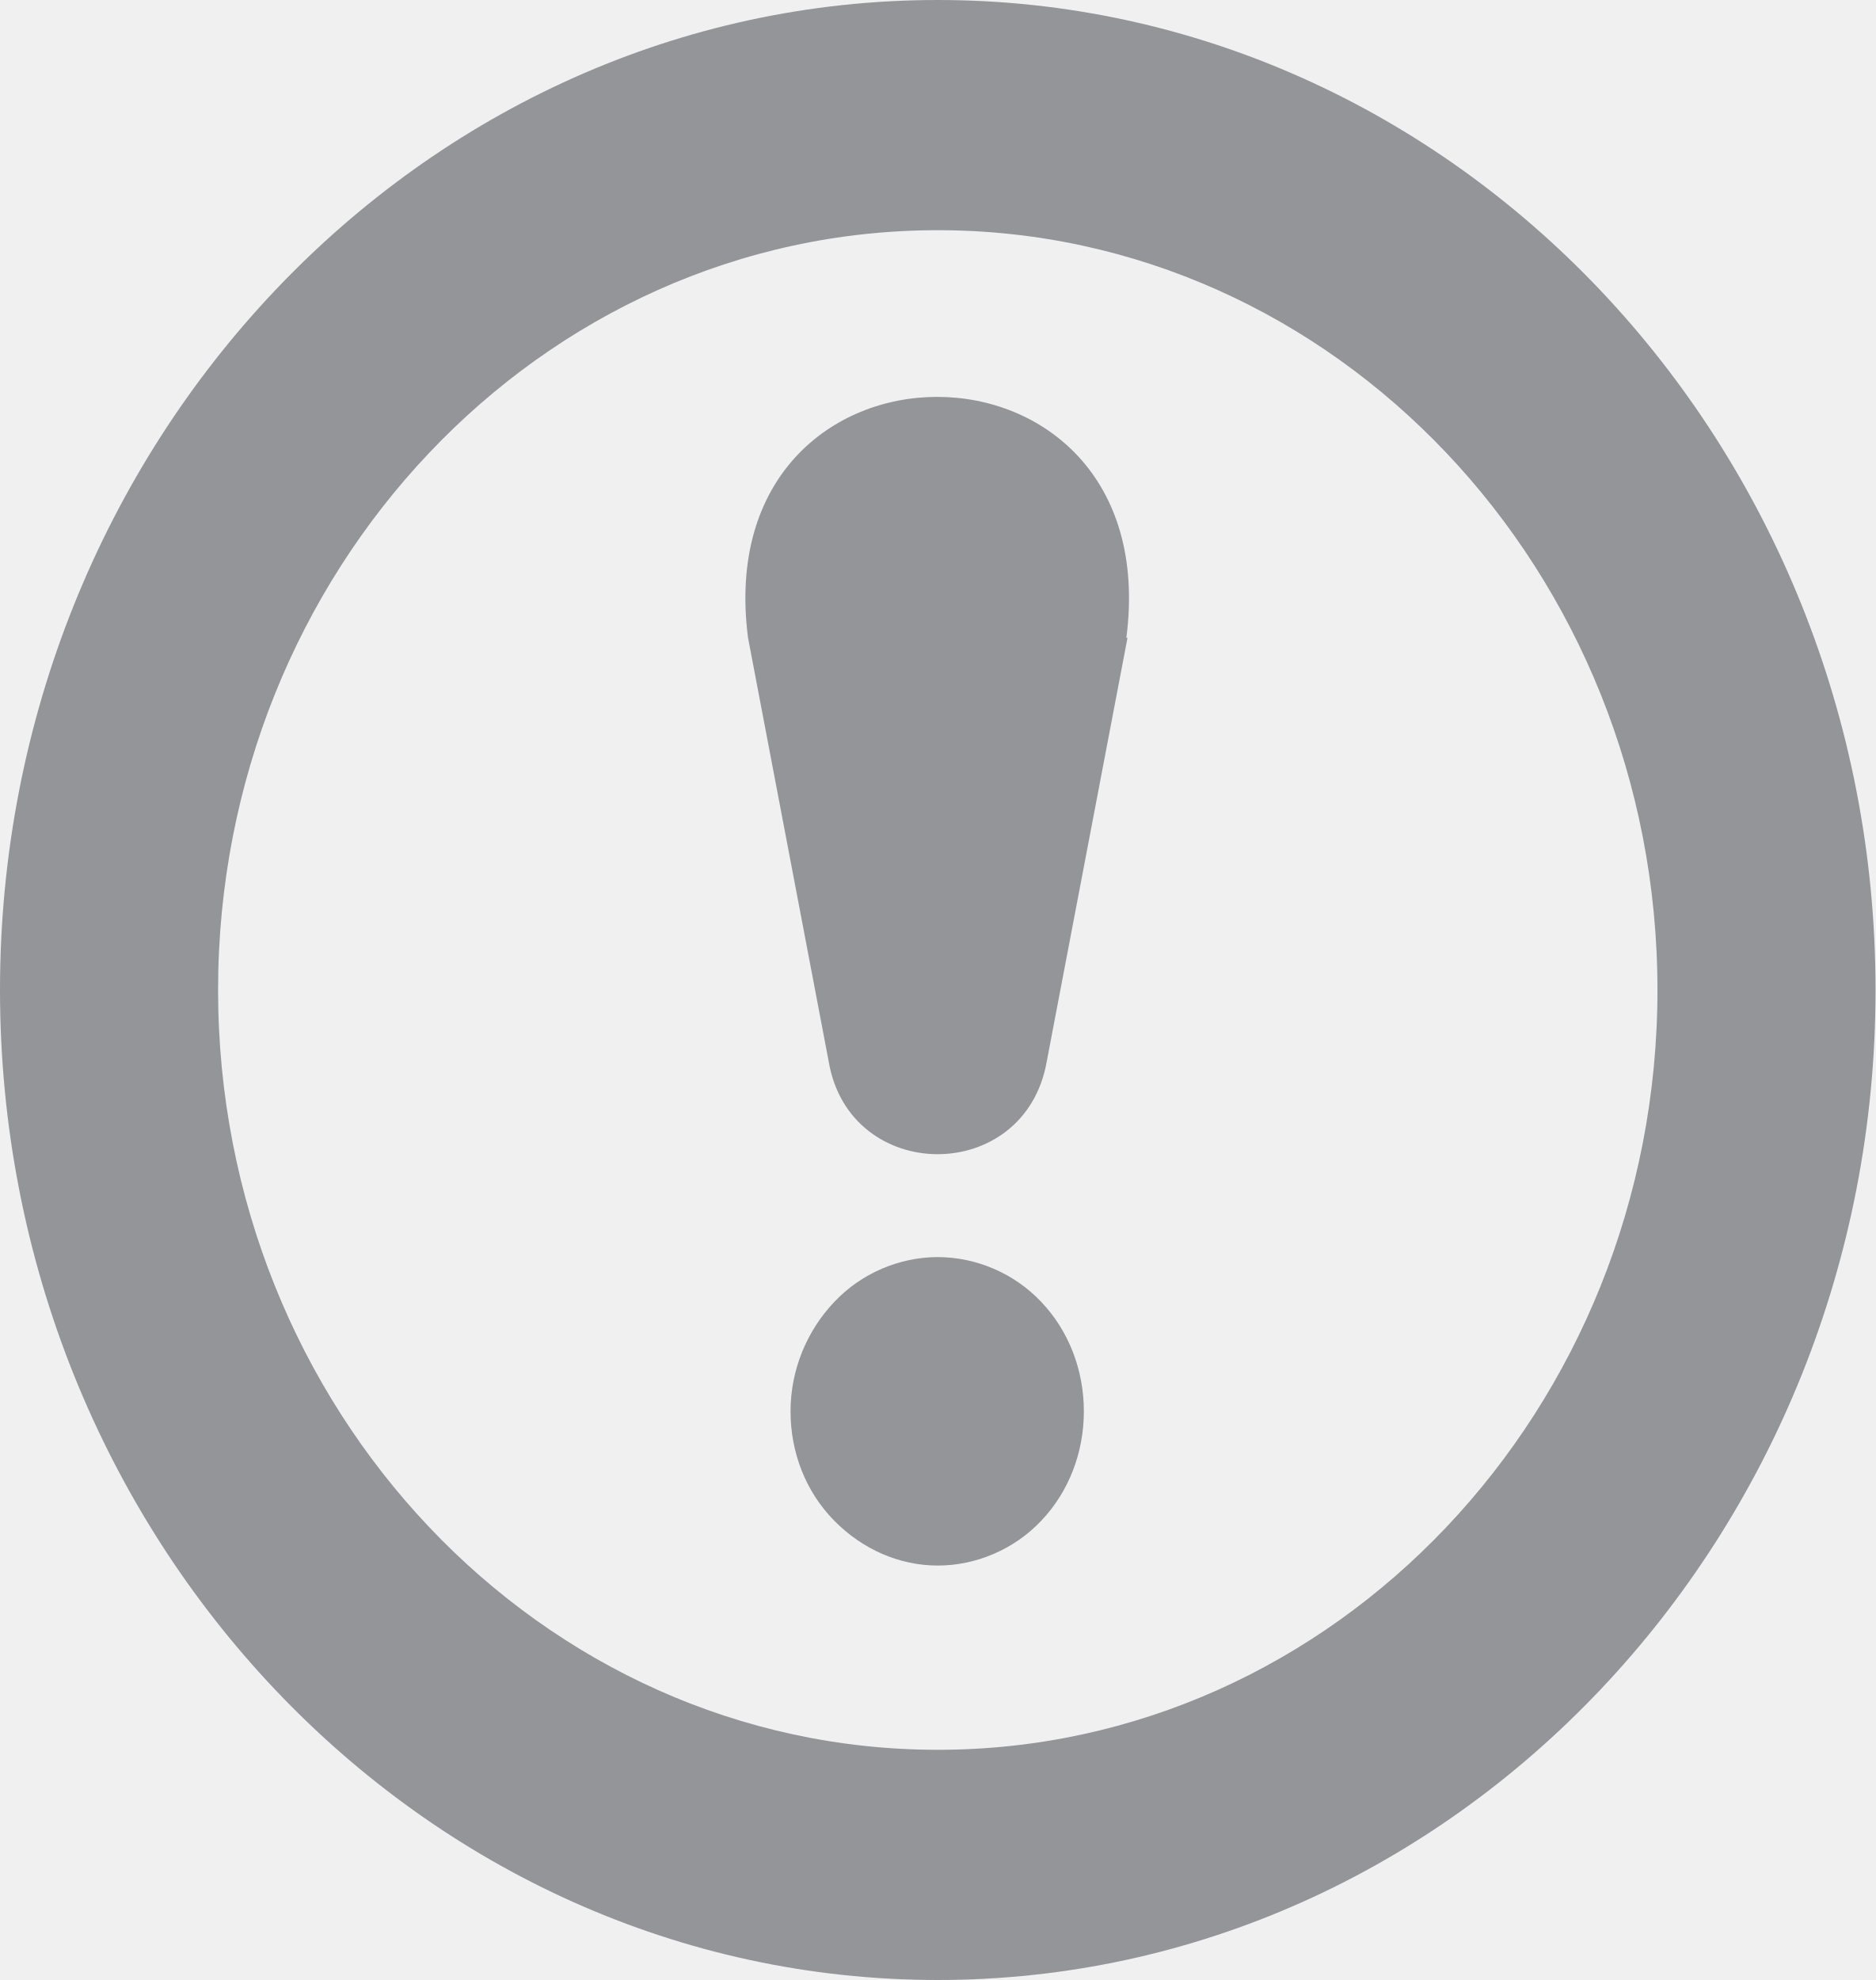
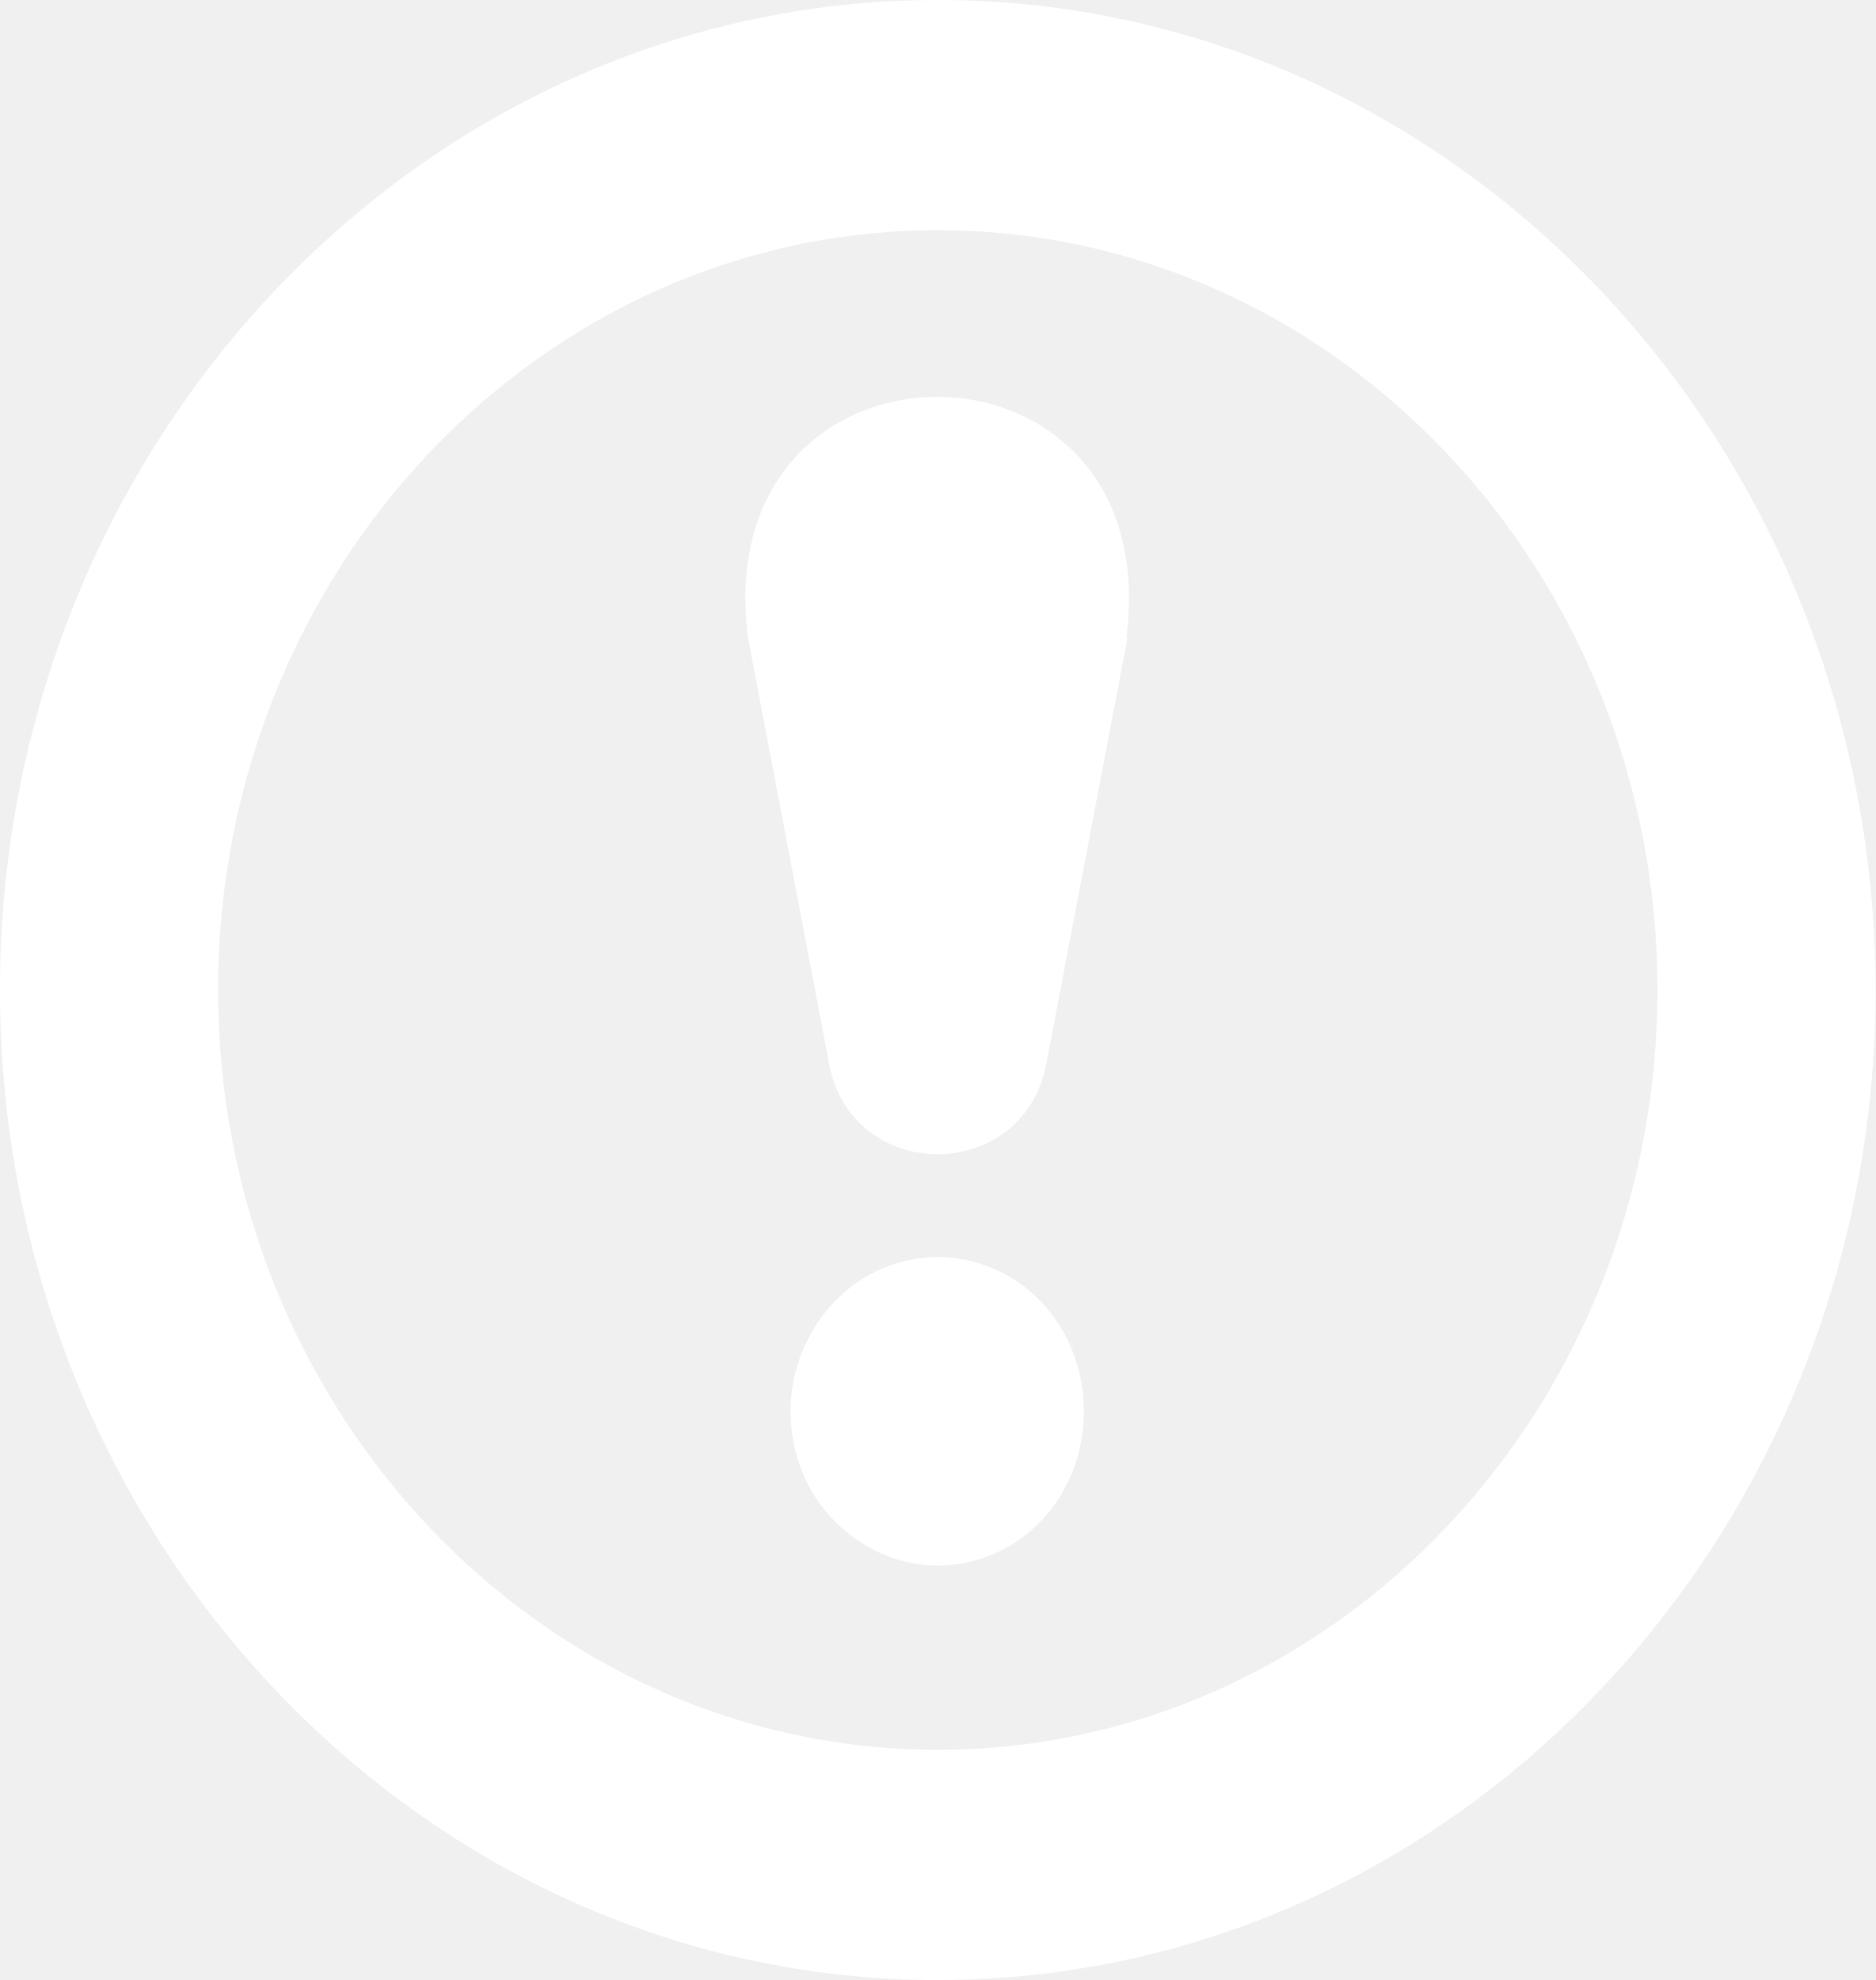
<svg xmlns="http://www.w3.org/2000/svg" width="18" height="19" viewBox="0 0 18 19" fill="none">
-   <path d="M9 12.063C8.634 12.063 8.267 12.217 8.006 12.494C7.744 12.77 7.587 13.145 7.587 13.543C7.587 13.941 7.734 14.316 8.006 14.592C8.278 14.869 8.634 15.023 9 15.023C9.366 15.023 9.733 14.869 9.994 14.592C10.256 14.316 10.402 13.941 10.402 13.543C10.402 13.145 10.256 12.77 9.994 12.494C9.733 12.217 9.366 12.063 9 12.063ZM9 19C4.04 19 0 14.736 0 9.5C0 4.264 4.04 0 9 0C13.96 0 18 4.264 18 9.5C18 14.736 13.96 19 9 19ZM9 2.209C5.191 2.209 2.093 5.479 2.093 9.5C2.093 13.521 5.191 16.791 9 16.791C12.809 16.791 15.907 13.521 15.907 9.5C15.907 5.479 12.809 2.209 9 2.209ZM10.821 6.12L10.046 10.185C9.837 11.378 8.152 11.367 7.953 10.185L7.179 6.12C6.781 3.038 11.208 3.038 10.81 6.12H10.821Z" fill="#939598" />
+   <path d="M9 12.063C8.634 12.063 8.267 12.217 8.006 12.494C7.744 12.77 7.587 13.145 7.587 13.543C7.587 13.941 7.734 14.316 8.006 14.592C8.278 14.869 8.634 15.023 9 15.023C9.366 15.023 9.733 14.869 9.994 14.592C10.256 14.316 10.402 13.941 10.402 13.543C10.402 13.145 10.256 12.77 9.994 12.494C9.733 12.217 9.366 12.063 9 12.063ZM9 19C4.04 19 0 14.736 0 9.5C0 4.264 4.04 0 9 0C13.96 0 18 4.264 18 9.5C18 14.736 13.96 19 9 19ZM9 2.209C5.191 2.209 2.093 5.479 2.093 9.5C2.093 13.521 5.191 16.791 9 16.791C12.809 16.791 15.907 13.521 15.907 9.5C15.907 5.479 12.809 2.209 9 2.209ZM10.821 6.12L10.046 10.185C9.837 11.378 8.152 11.367 7.953 10.185L7.179 6.12C6.781 3.038 11.208 3.038 10.81 6.12H10.821Z" fill="#fff" />
</svg>
